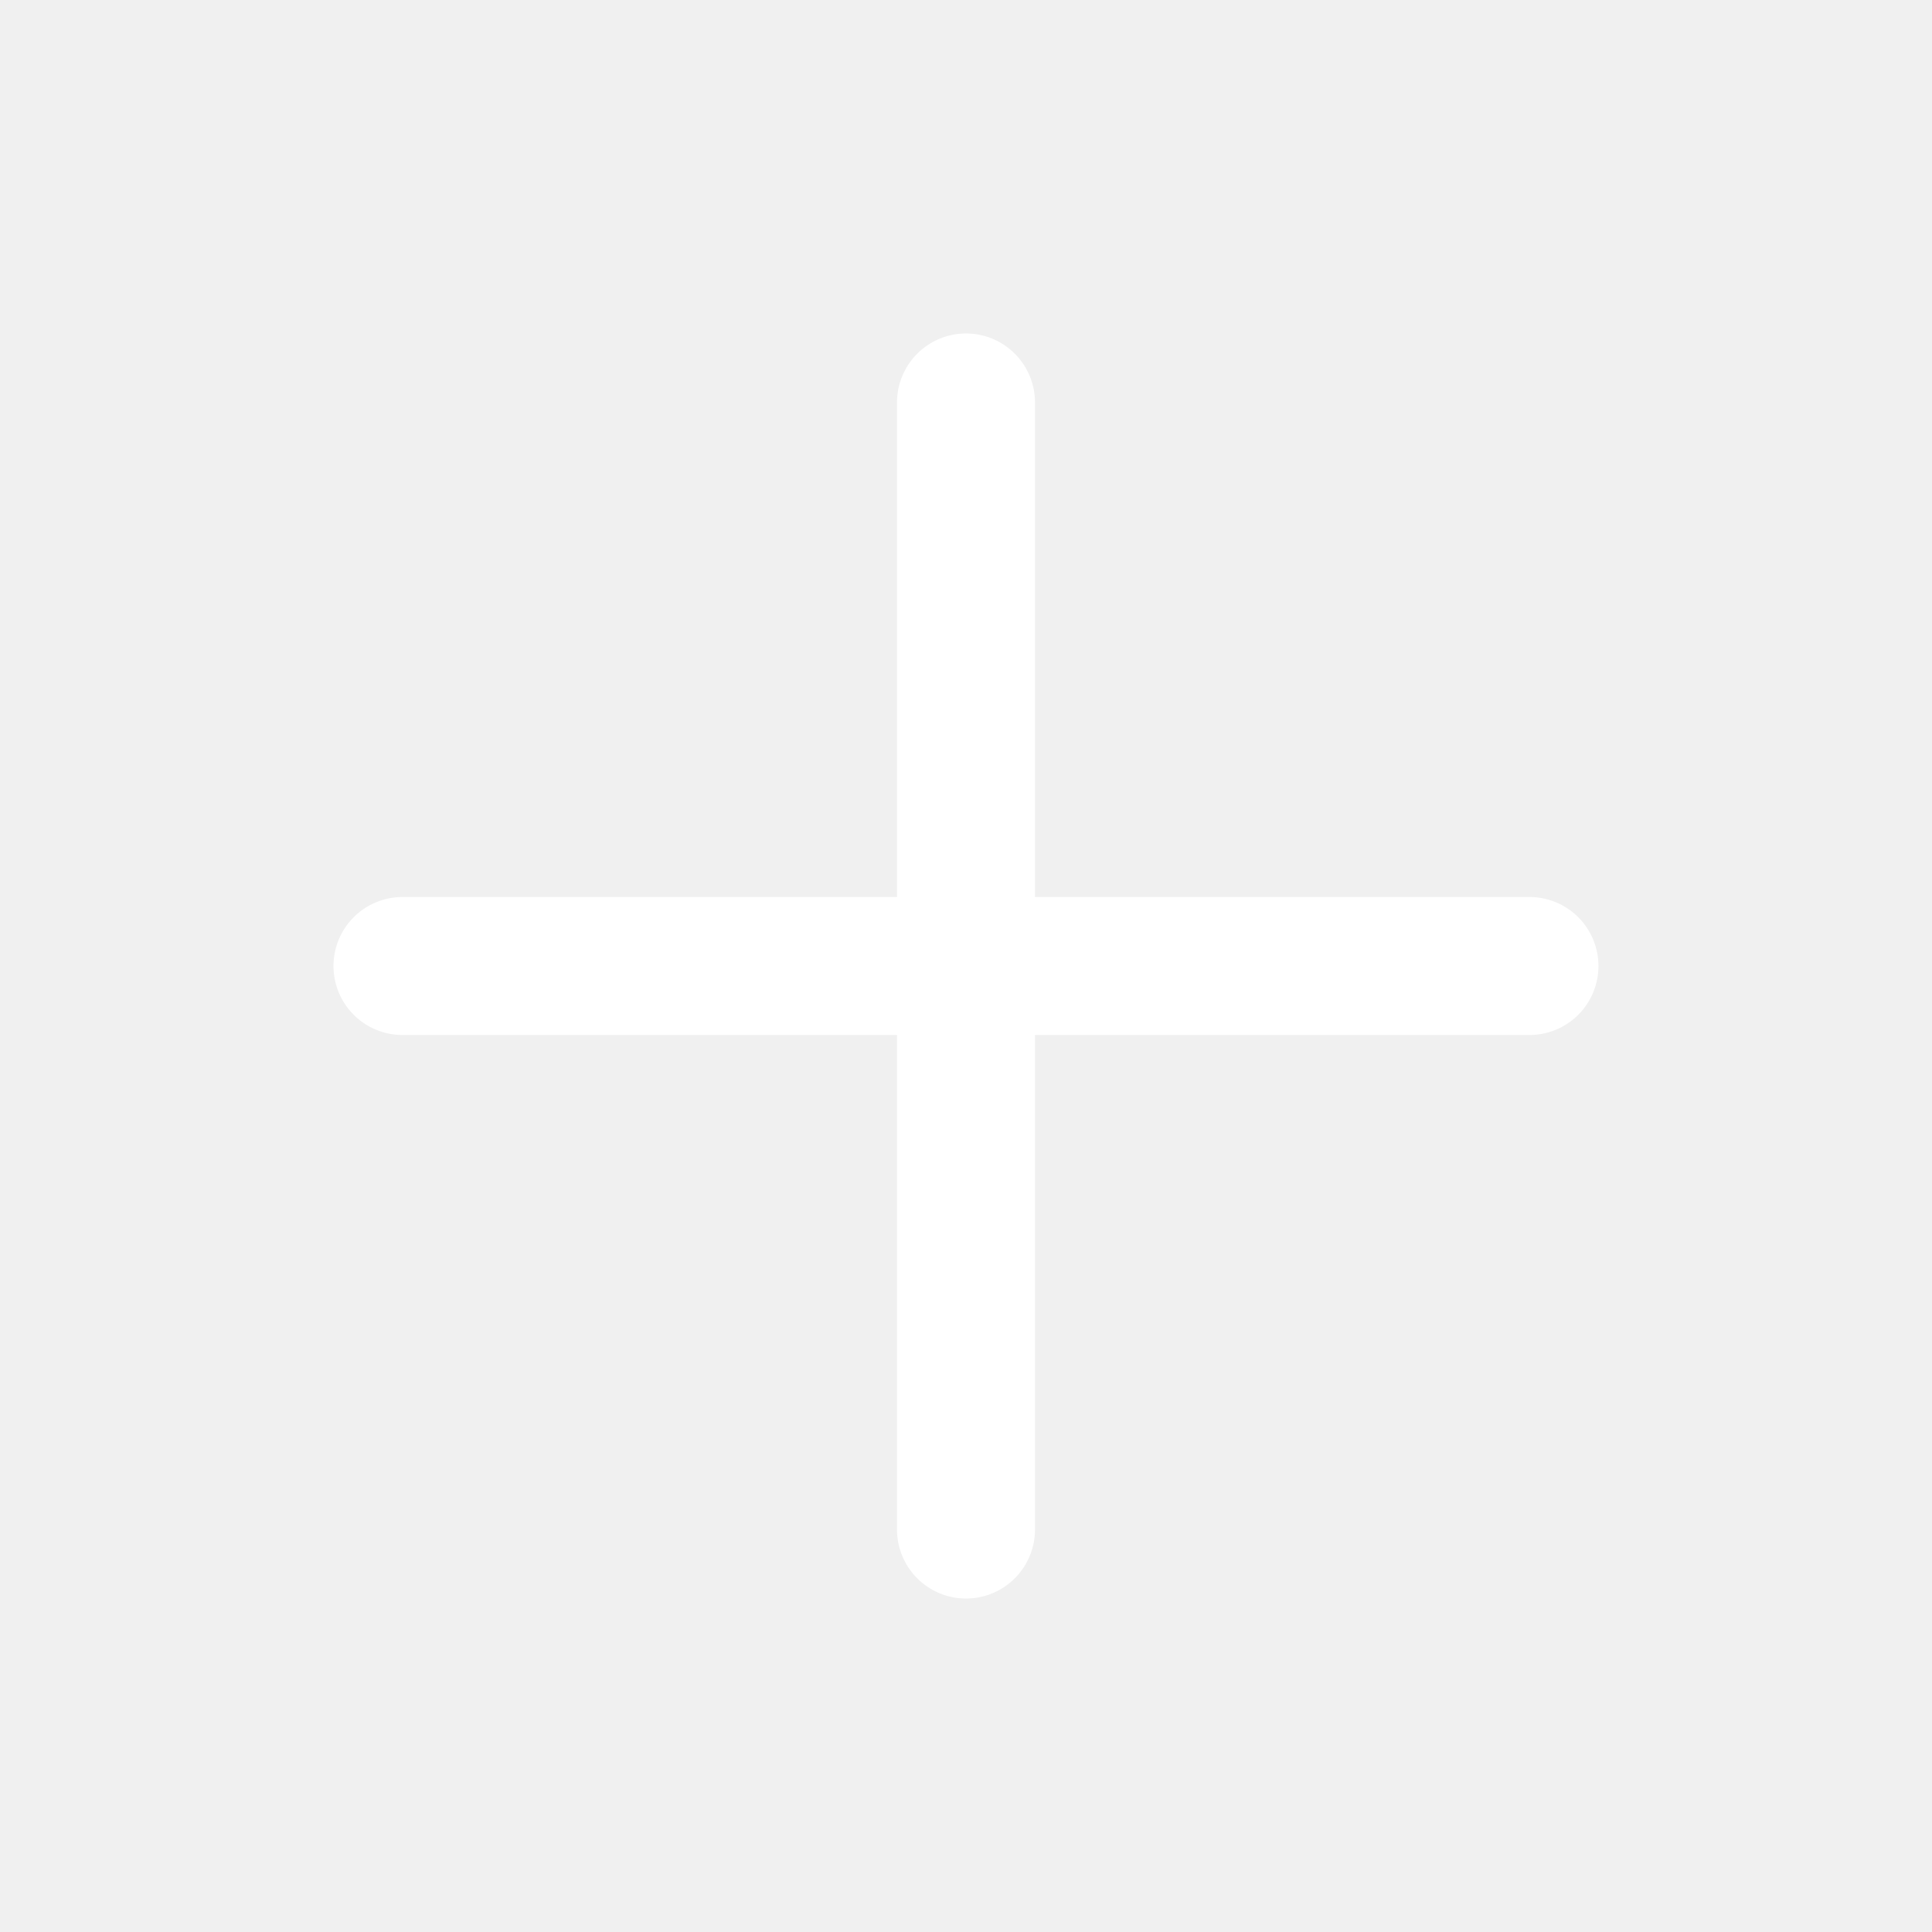
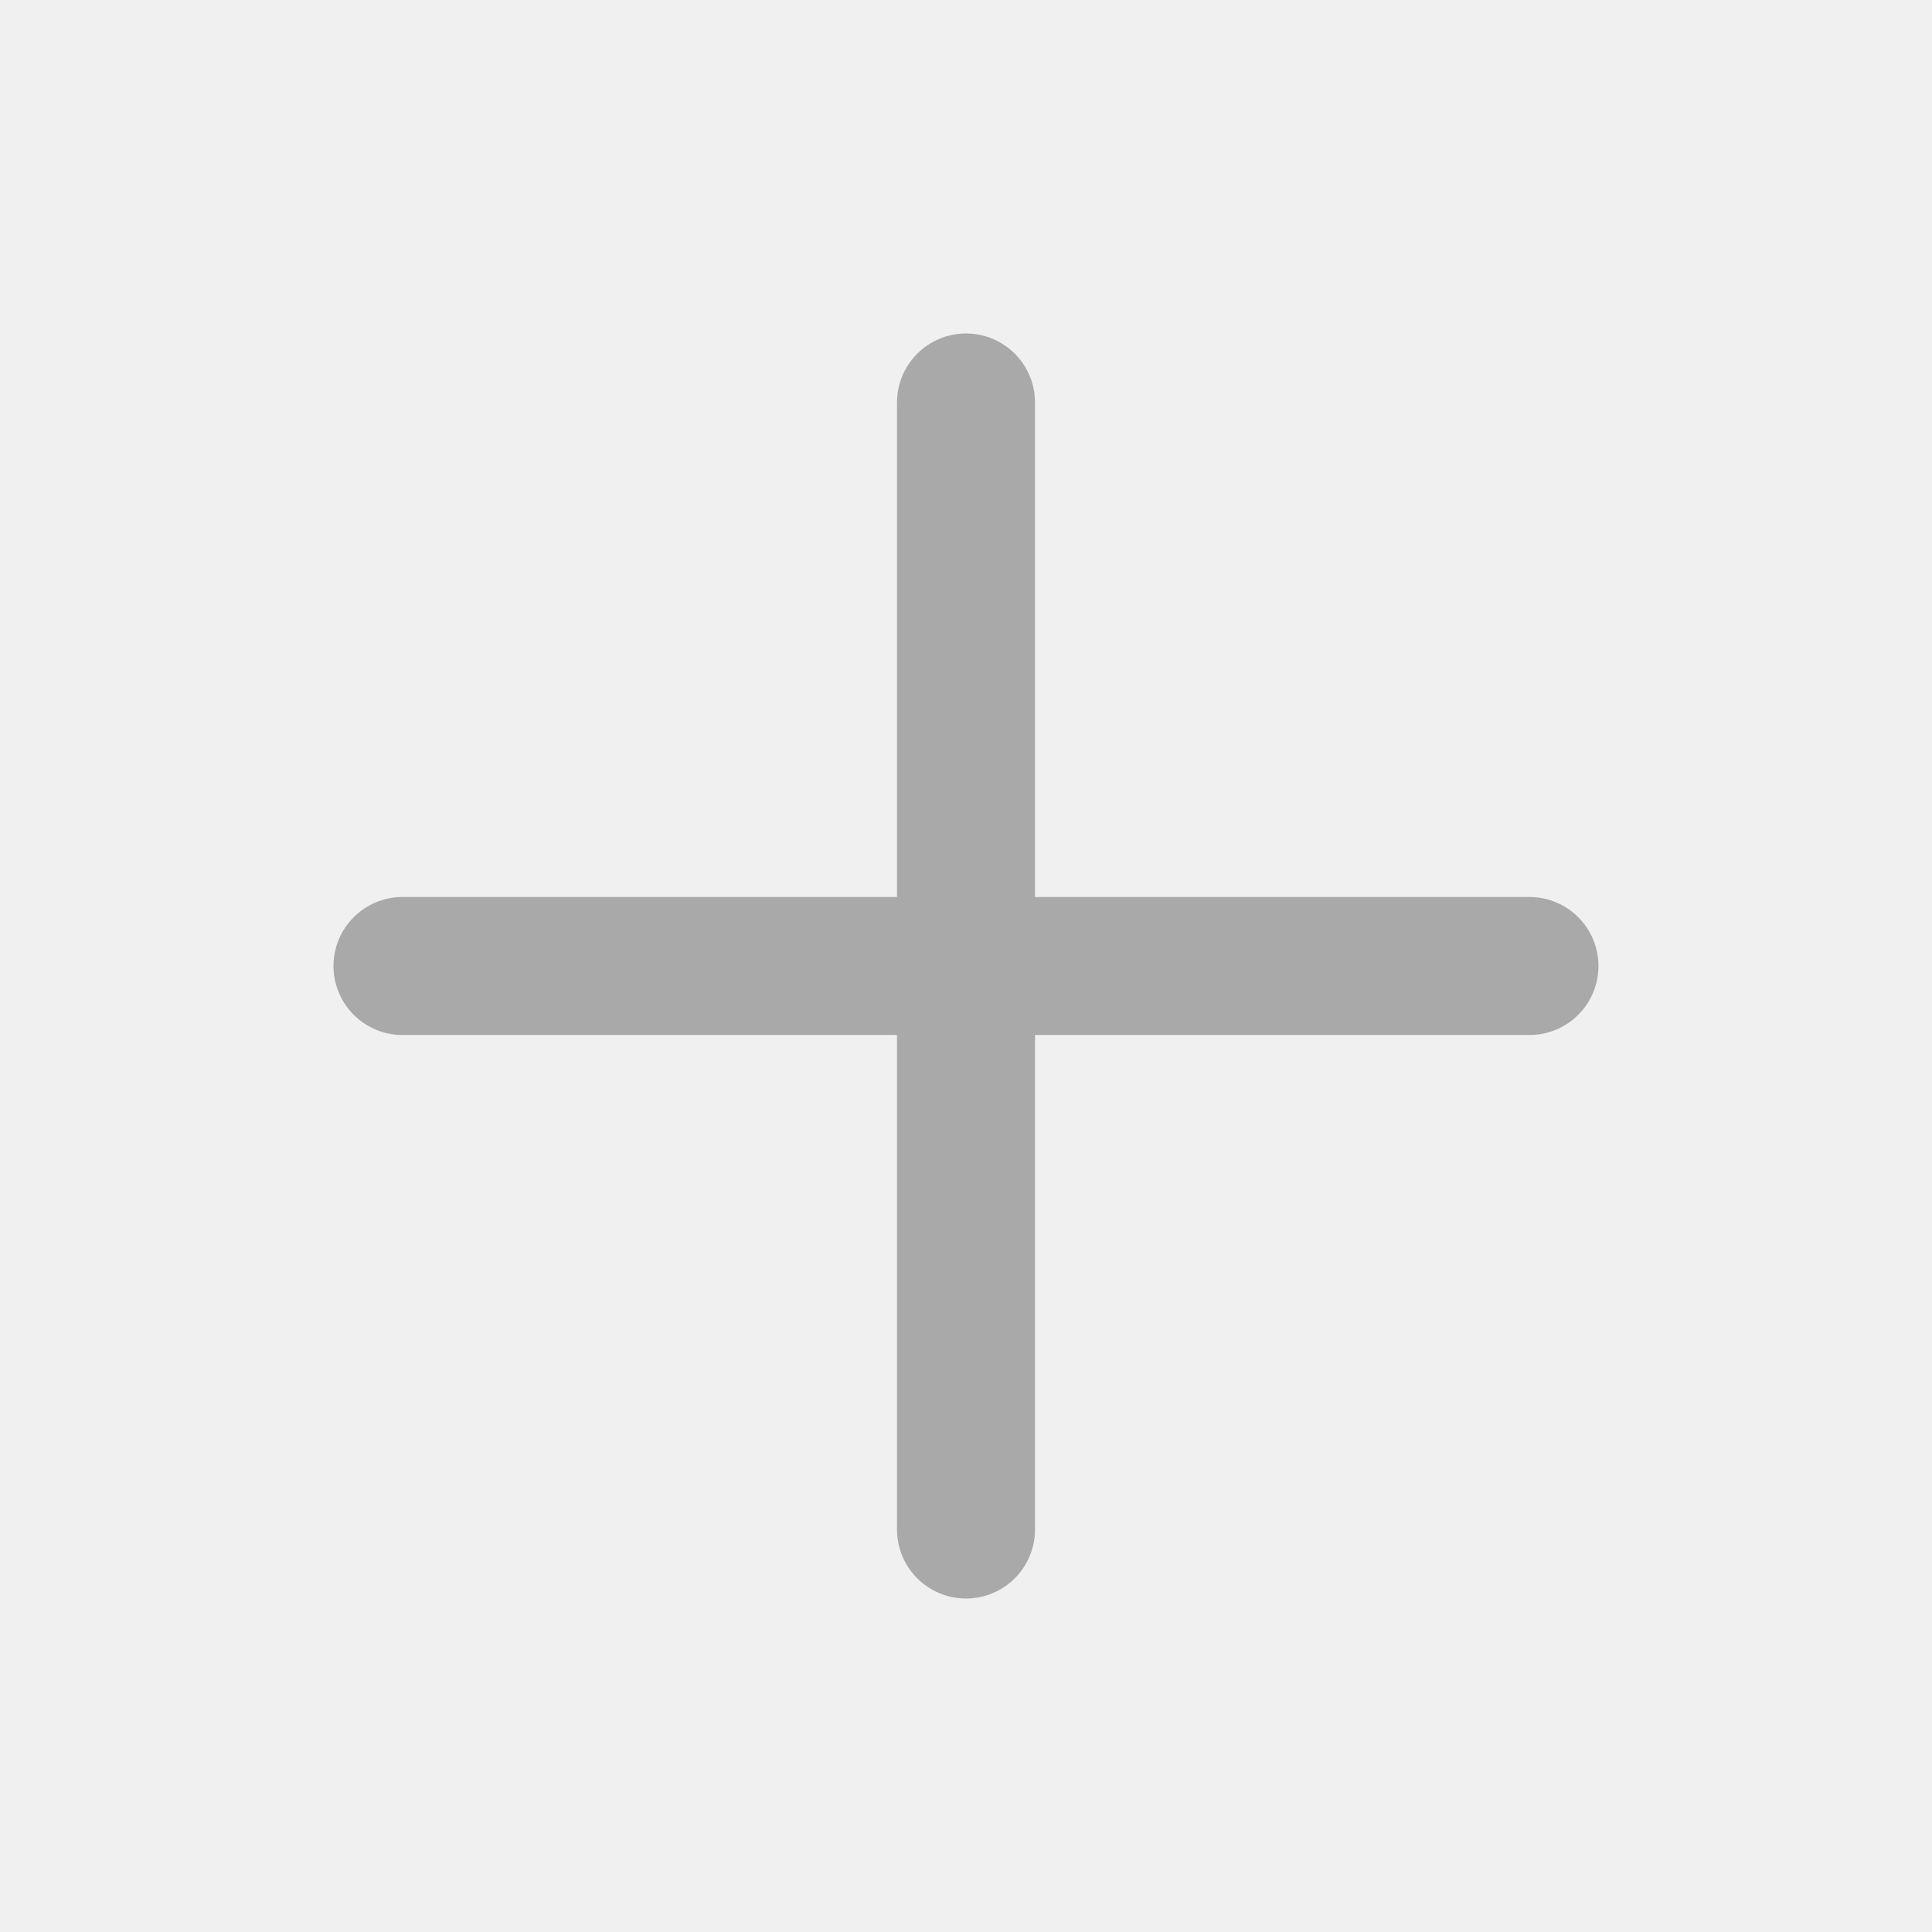
<svg xmlns="http://www.w3.org/2000/svg" width="28" height="28" viewBox="0 0 28 28" fill="none">
-   <path d="M14 5.833V22.167" stroke="white" stroke-width="2" stroke-linecap="round" stroke-linejoin="round" />
-   <path d="M5.833 14H22.166" stroke="white" stroke-width="2" stroke-linecap="round" stroke-linejoin="round" />
+   <path d="M14 5.833V22.167" stroke="#A9A9A9" stroke-width="2" stroke-linecap="round" stroke-linejoin="round" />
+   <path d="M5.833 14H22.166" stroke="#A9A9A9" stroke-width="2" stroke-linecap="round" stroke-linejoin="round" />
</svg>
